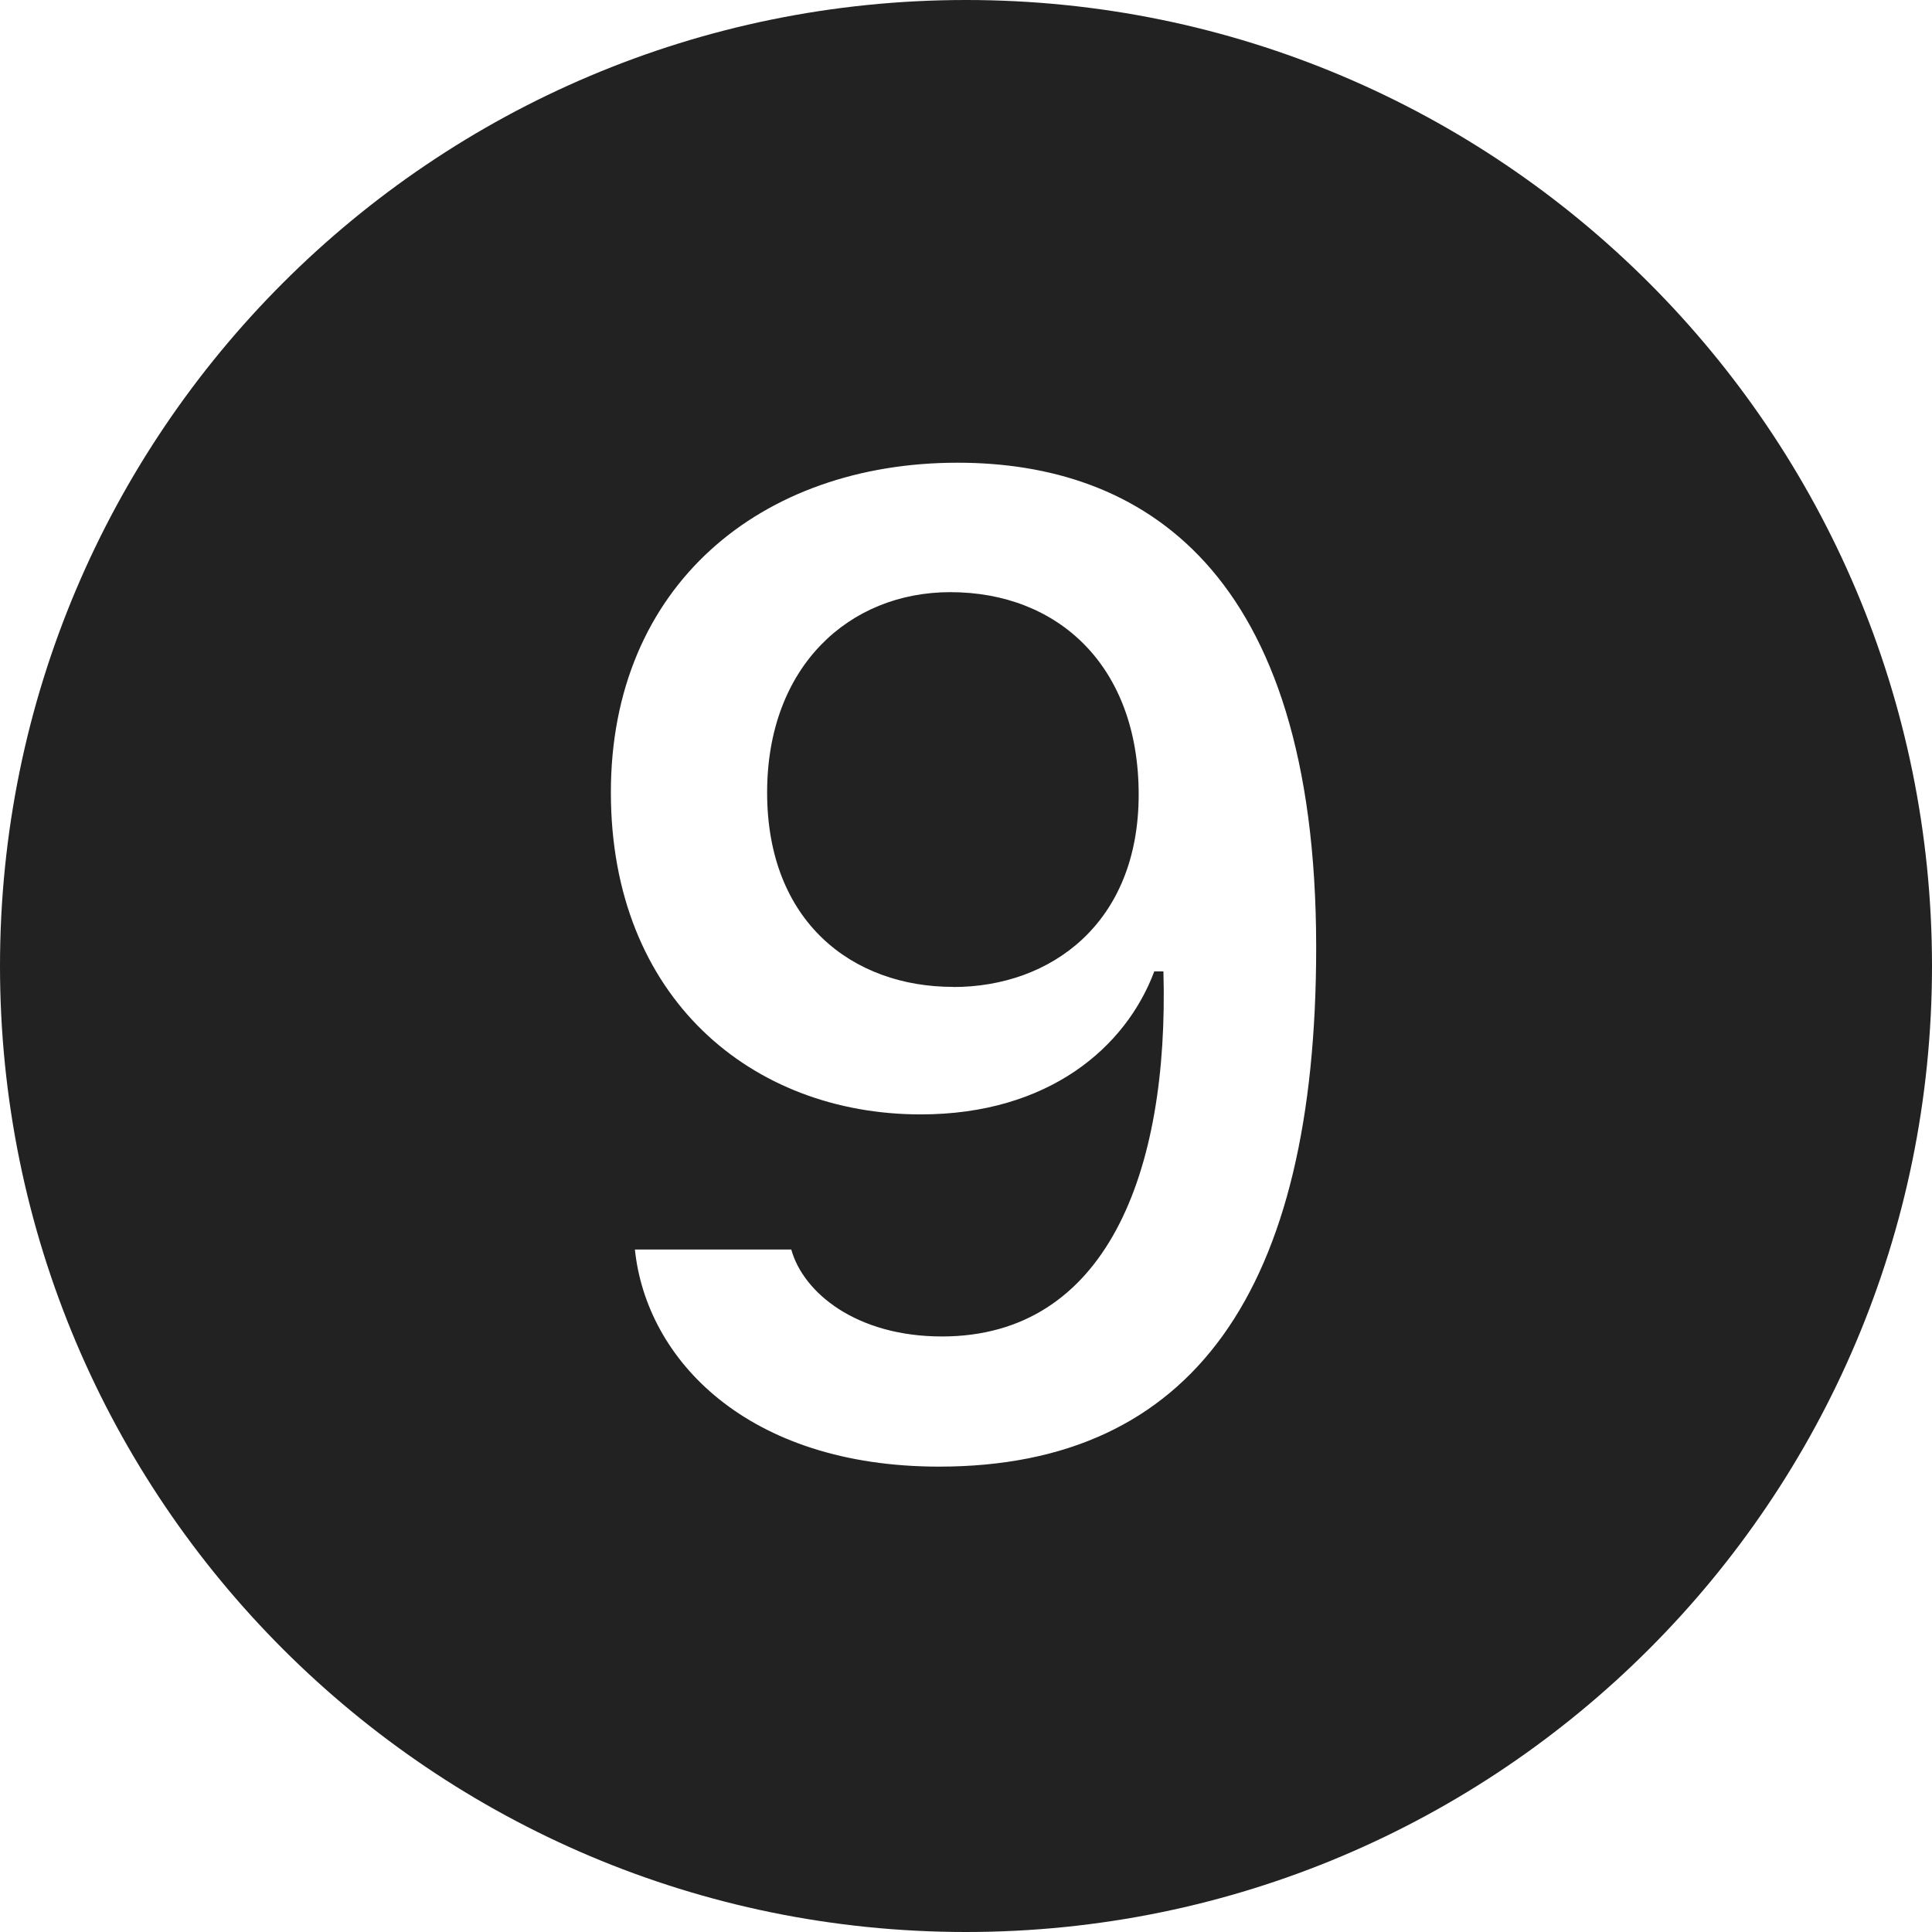
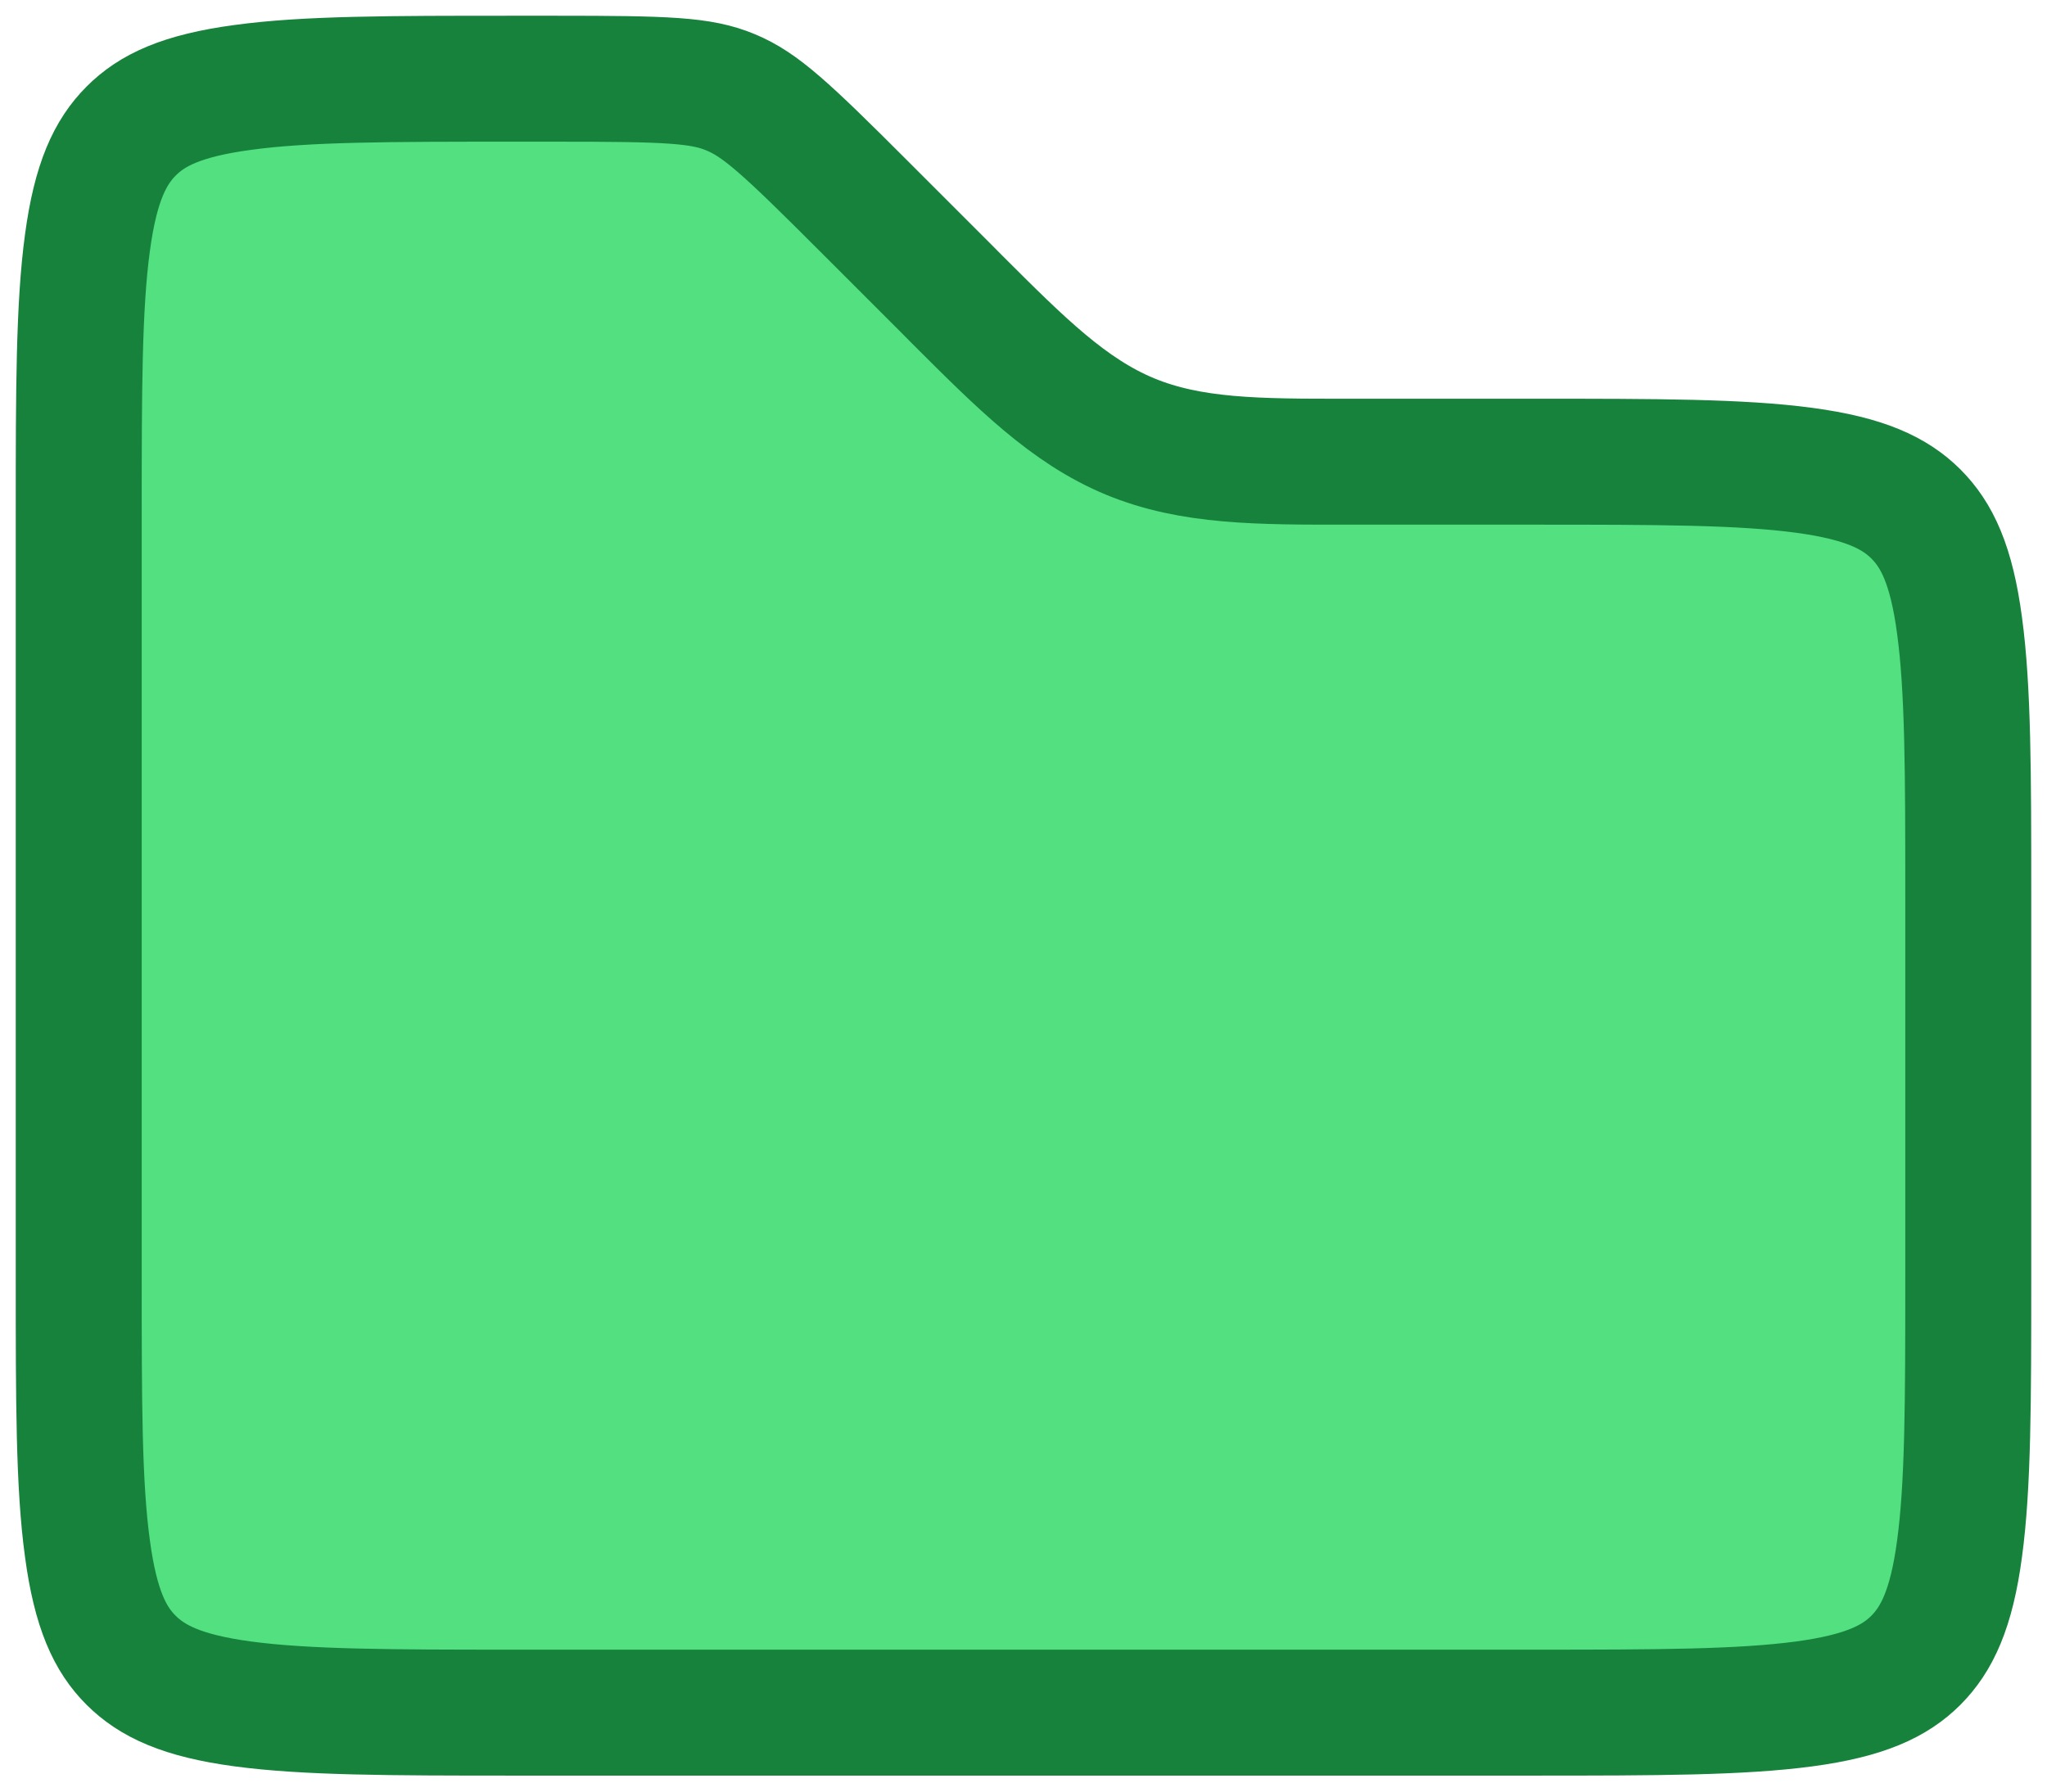
- <svg xmlns="http://www.w3.org/2000/svg" width="16" height="16" fill="#222222" viewBox="0 0 16 16">
-   <path d="M16 8A8 8 0 1 1 0 8a8 8 0 0 1 16 0m-8.223 4.146c2.104 0 3.123-1.464 3.123-4.3 0-3.147-1.459-4.014-2.97-4.014-1.63 0-2.871 1.02-2.871 2.73 0 1.706 1.171 2.667 2.566 2.667 1.06 0 1.7-.557 1.934-1.184h.076c.047 1.67-.475 3.023-1.834 3.023-.71 0-1.149-.363-1.248-.72H5.258c.094.908.926 1.798 2.52 1.798Zm.118-3.972c.808 0 1.535-.528 1.535-1.594s-.668-1.676-1.56-1.676c-.838 0-1.517.616-1.517 1.659 0 1.072.708 1.61 1.54 1.61Z" />
+ <svg xmlns="http://www.w3.org/2000/svg" x="0.25pt" y="1.25pt" width="19.5pt" height="17.068pt" viewBox="0.25 1.25 19.5 17.068">
+   <path stroke="#17823b" stroke-width="1.2" stroke-linecap="butt" stroke-linejoin="miter" fill="#52E081" d="M1,6.135 C1,4.968,1.001,4.165,1.083,3.563 C1.161,2.981,1.302,2.697,1.499,2.499 C1.697,2.3,1.981,2.161,2.563,2.083 C3.166,2,3.968,2,5.135,2 C5.274,2,5.413,2,5.552,2 C6.607,2,6.93,2.012,7.211,2.13 C7.493,2.247,7.732,2.466,8.476,3.211 C8.742,3.478,9.009,3.744,9.275,4.01 C9.306,4.041,9.336,4.071,9.366,4.102 C9.981,4.716,10.431,5.166,11.013,5.408 C11.597,5.65,12.234,5.65,13.101,5.649 C13.101,5.649,14.865,5.649,14.865,5.649 C16.032,5.649,16.835,5.65,17.437,5.731 C18.018,5.809,18.303,5.95,18.501,6.147 C18.7,6.346,18.84,6.63,18.917,7.211 C18.999,7.815,19,8.616,19,9.784 C19,11,19,12.216,19,13.432 C19,14.6,18.999,15.403,18.917,16.005 C18.84,16.586,18.698,16.871,18.501,17.069 C18.303,17.267,18.018,17.407,17.437,17.485 C16.834,17.566,16.032,17.568,14.865,17.568 C14.865,17.568,5.135,17.568,5.135,17.568 C3.968,17.568,3.165,17.566,2.563,17.485 C1.981,17.407,1.697,17.266,1.499,17.069 C1.3,16.871,1.161,16.586,1.083,16.005 C1,15.402,1,14.6,1,13.432 C1,13.432,1,6.135,1,6.135 z" />
</svg>
